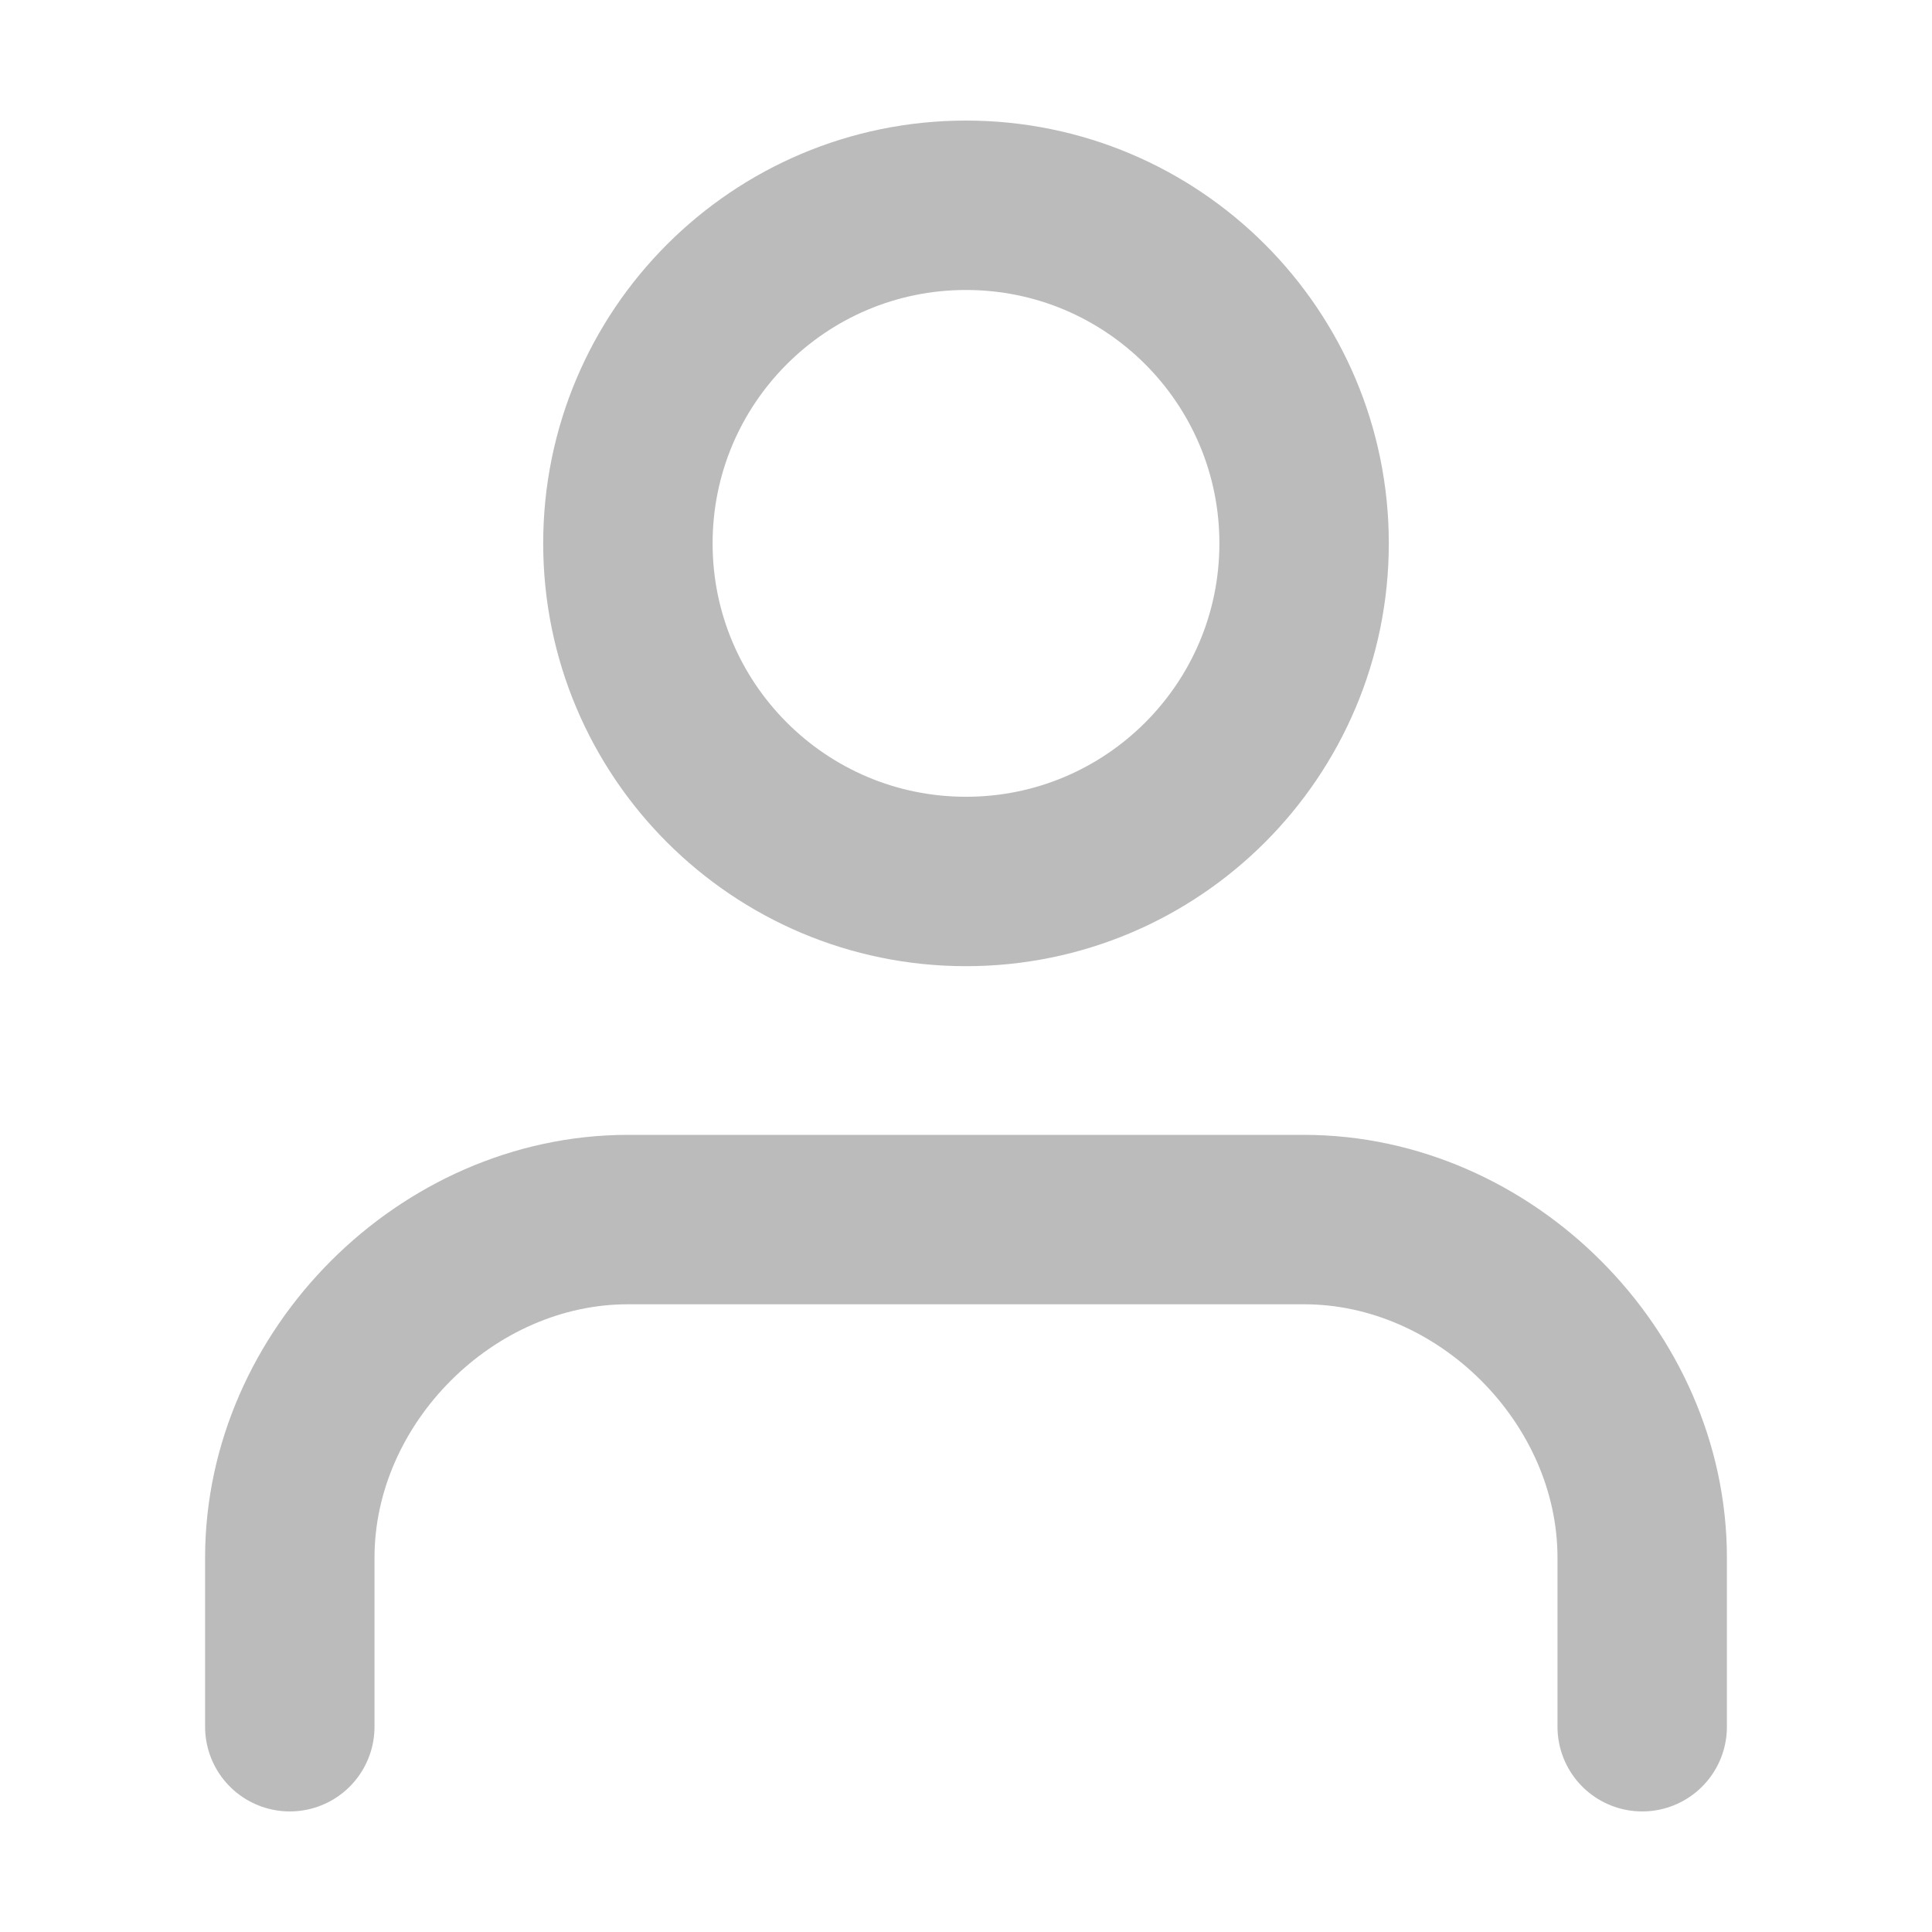
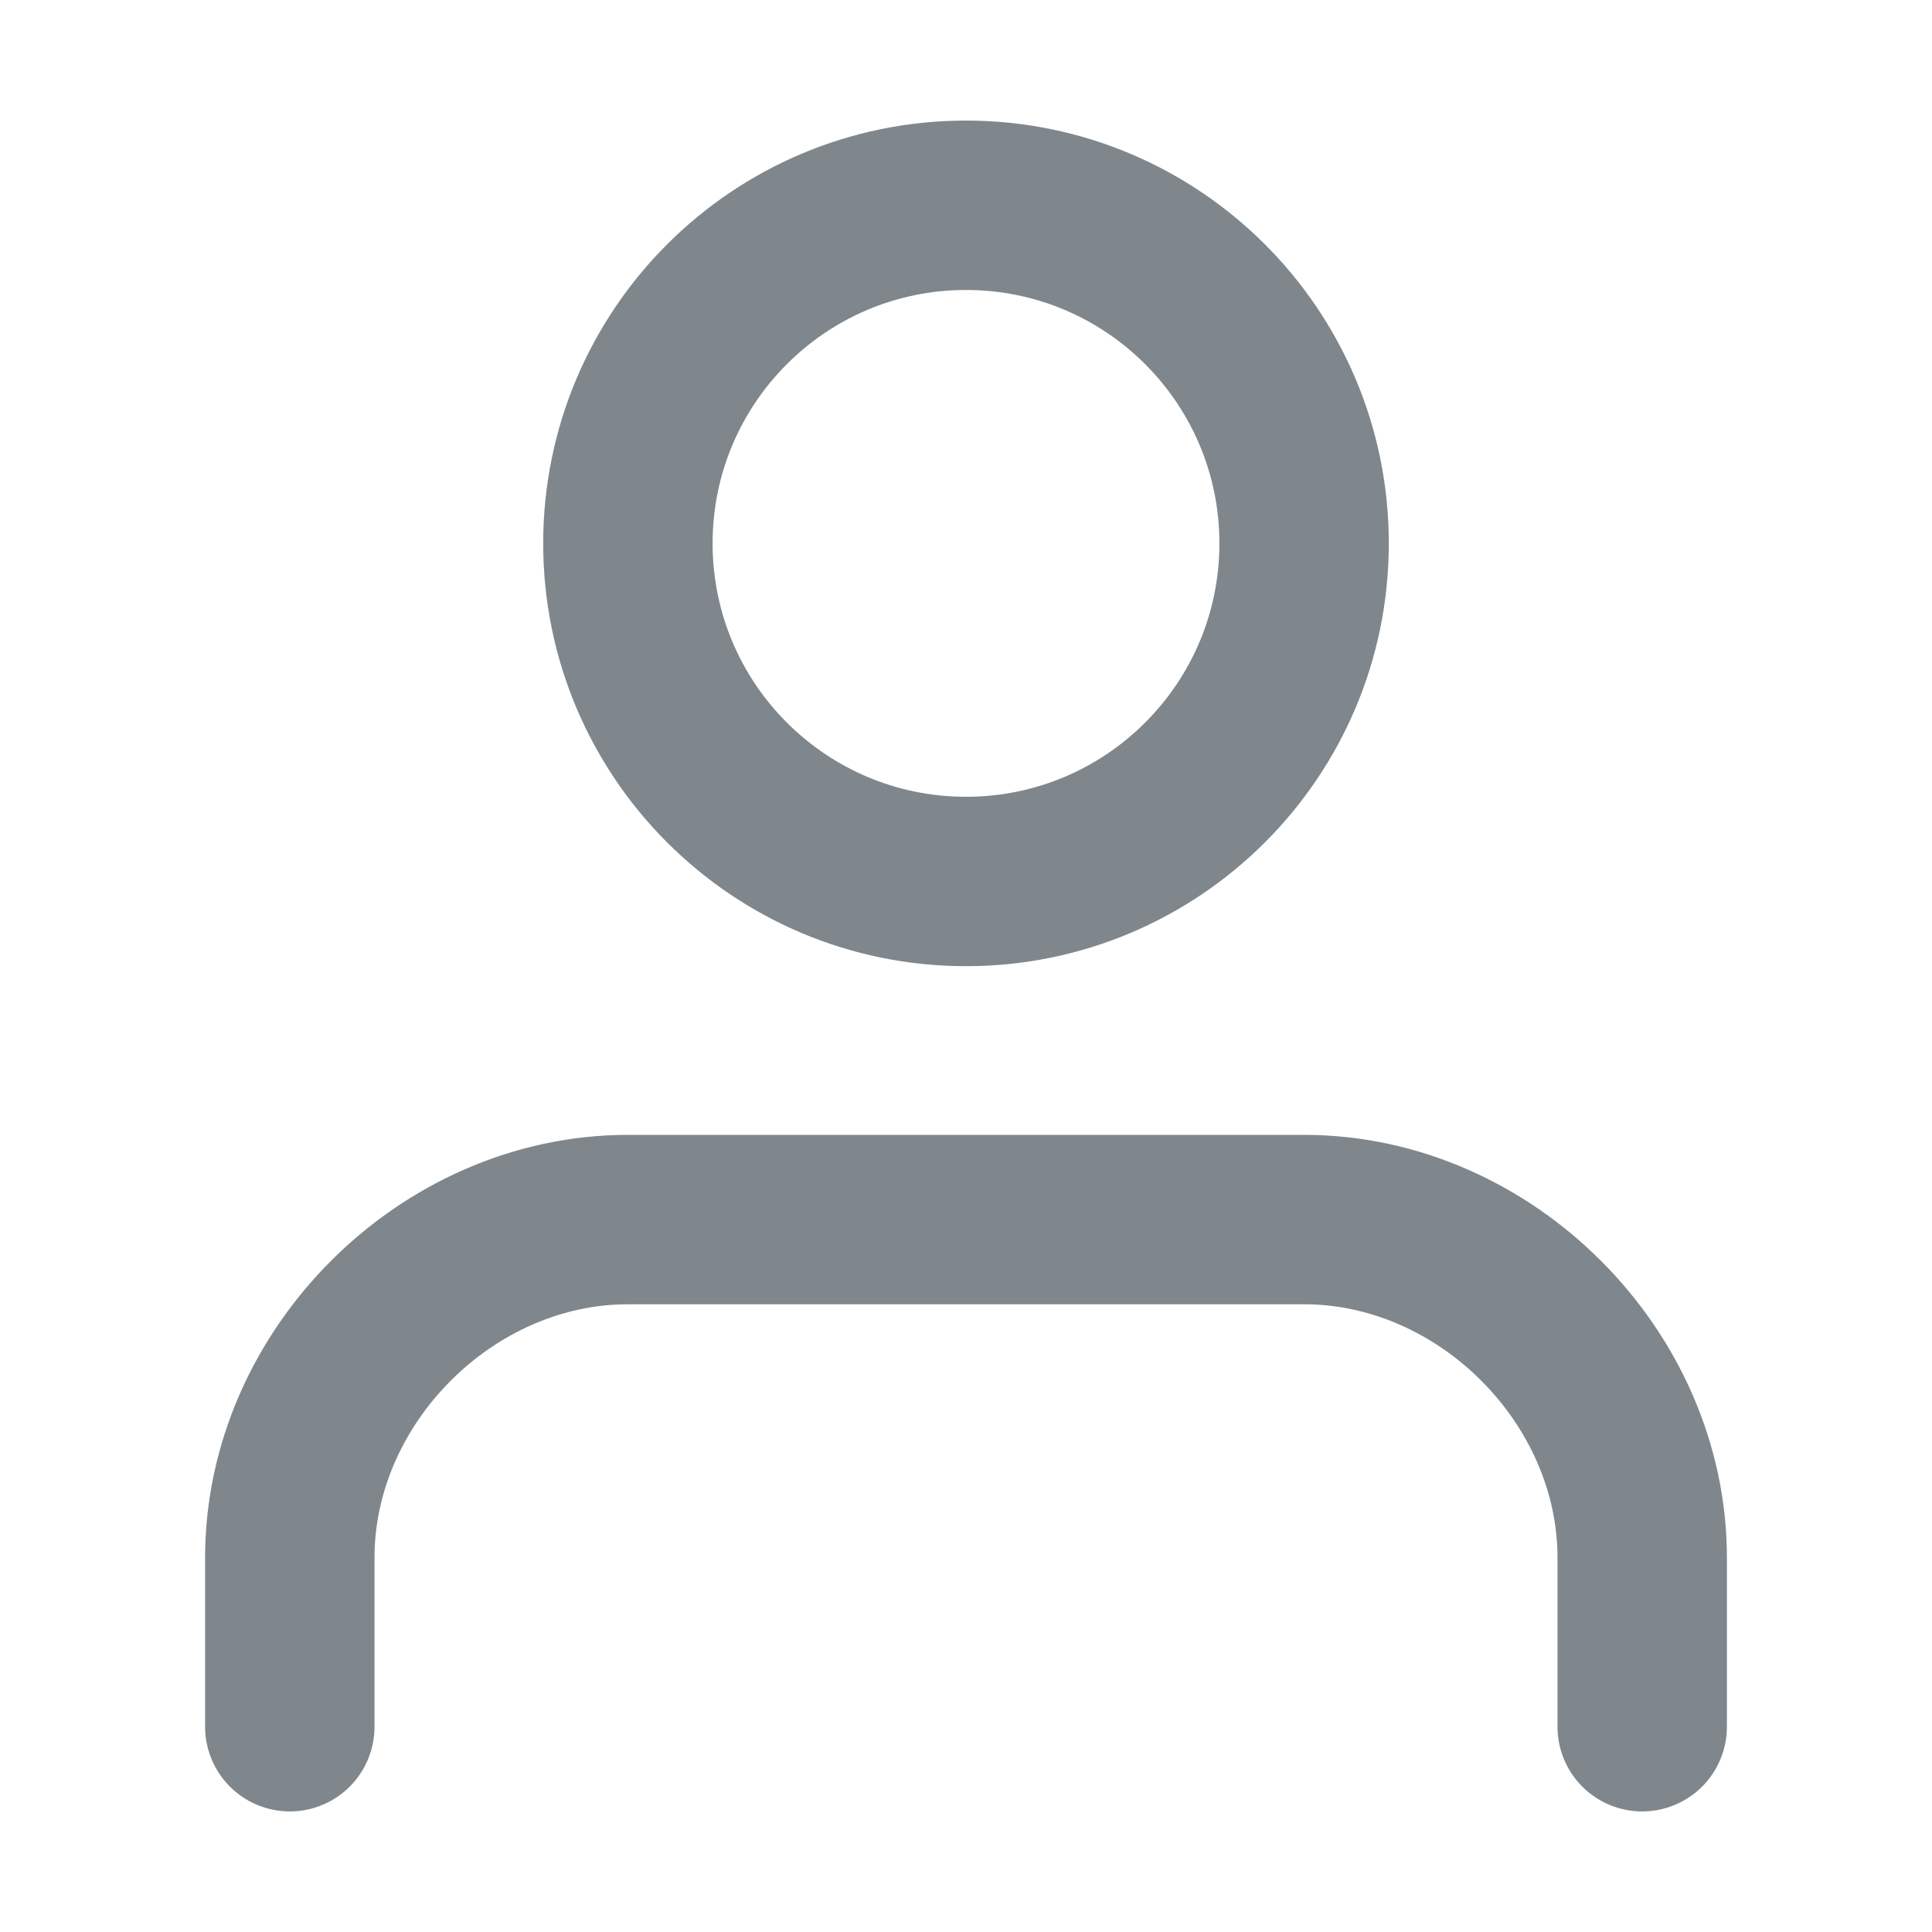
<svg xmlns="http://www.w3.org/2000/svg" version="1.1" id="Ebene_1" x="0px" y="0px" width="16px" height="16px" viewBox="0 0 16 16" style="enable-background:new 0 0 16 16;" xml:space="preserve">
  <style type="text/css">
- 	.st0{fill:none;stroke:#BBBBBB;stroke-width:1.403;stroke-linecap:round;stroke-linejoin:round;}
+ 	.st0{fill:none;stroke:#7f878d;stroke-width:1.403;stroke-linecap:round;stroke-linejoin:round;}
</style>
  <g>
    <path class="st0" d="M13.6,14.3v-1.4c0-1.5-1.3-2.8-2.8-2.8H5.2c-1.5,0-2.8,1.3-2.8,2.8v1.4" />
    <circle class="st0" cx="8" cy="4.5" r="2.8" />
  </g>
</svg>
